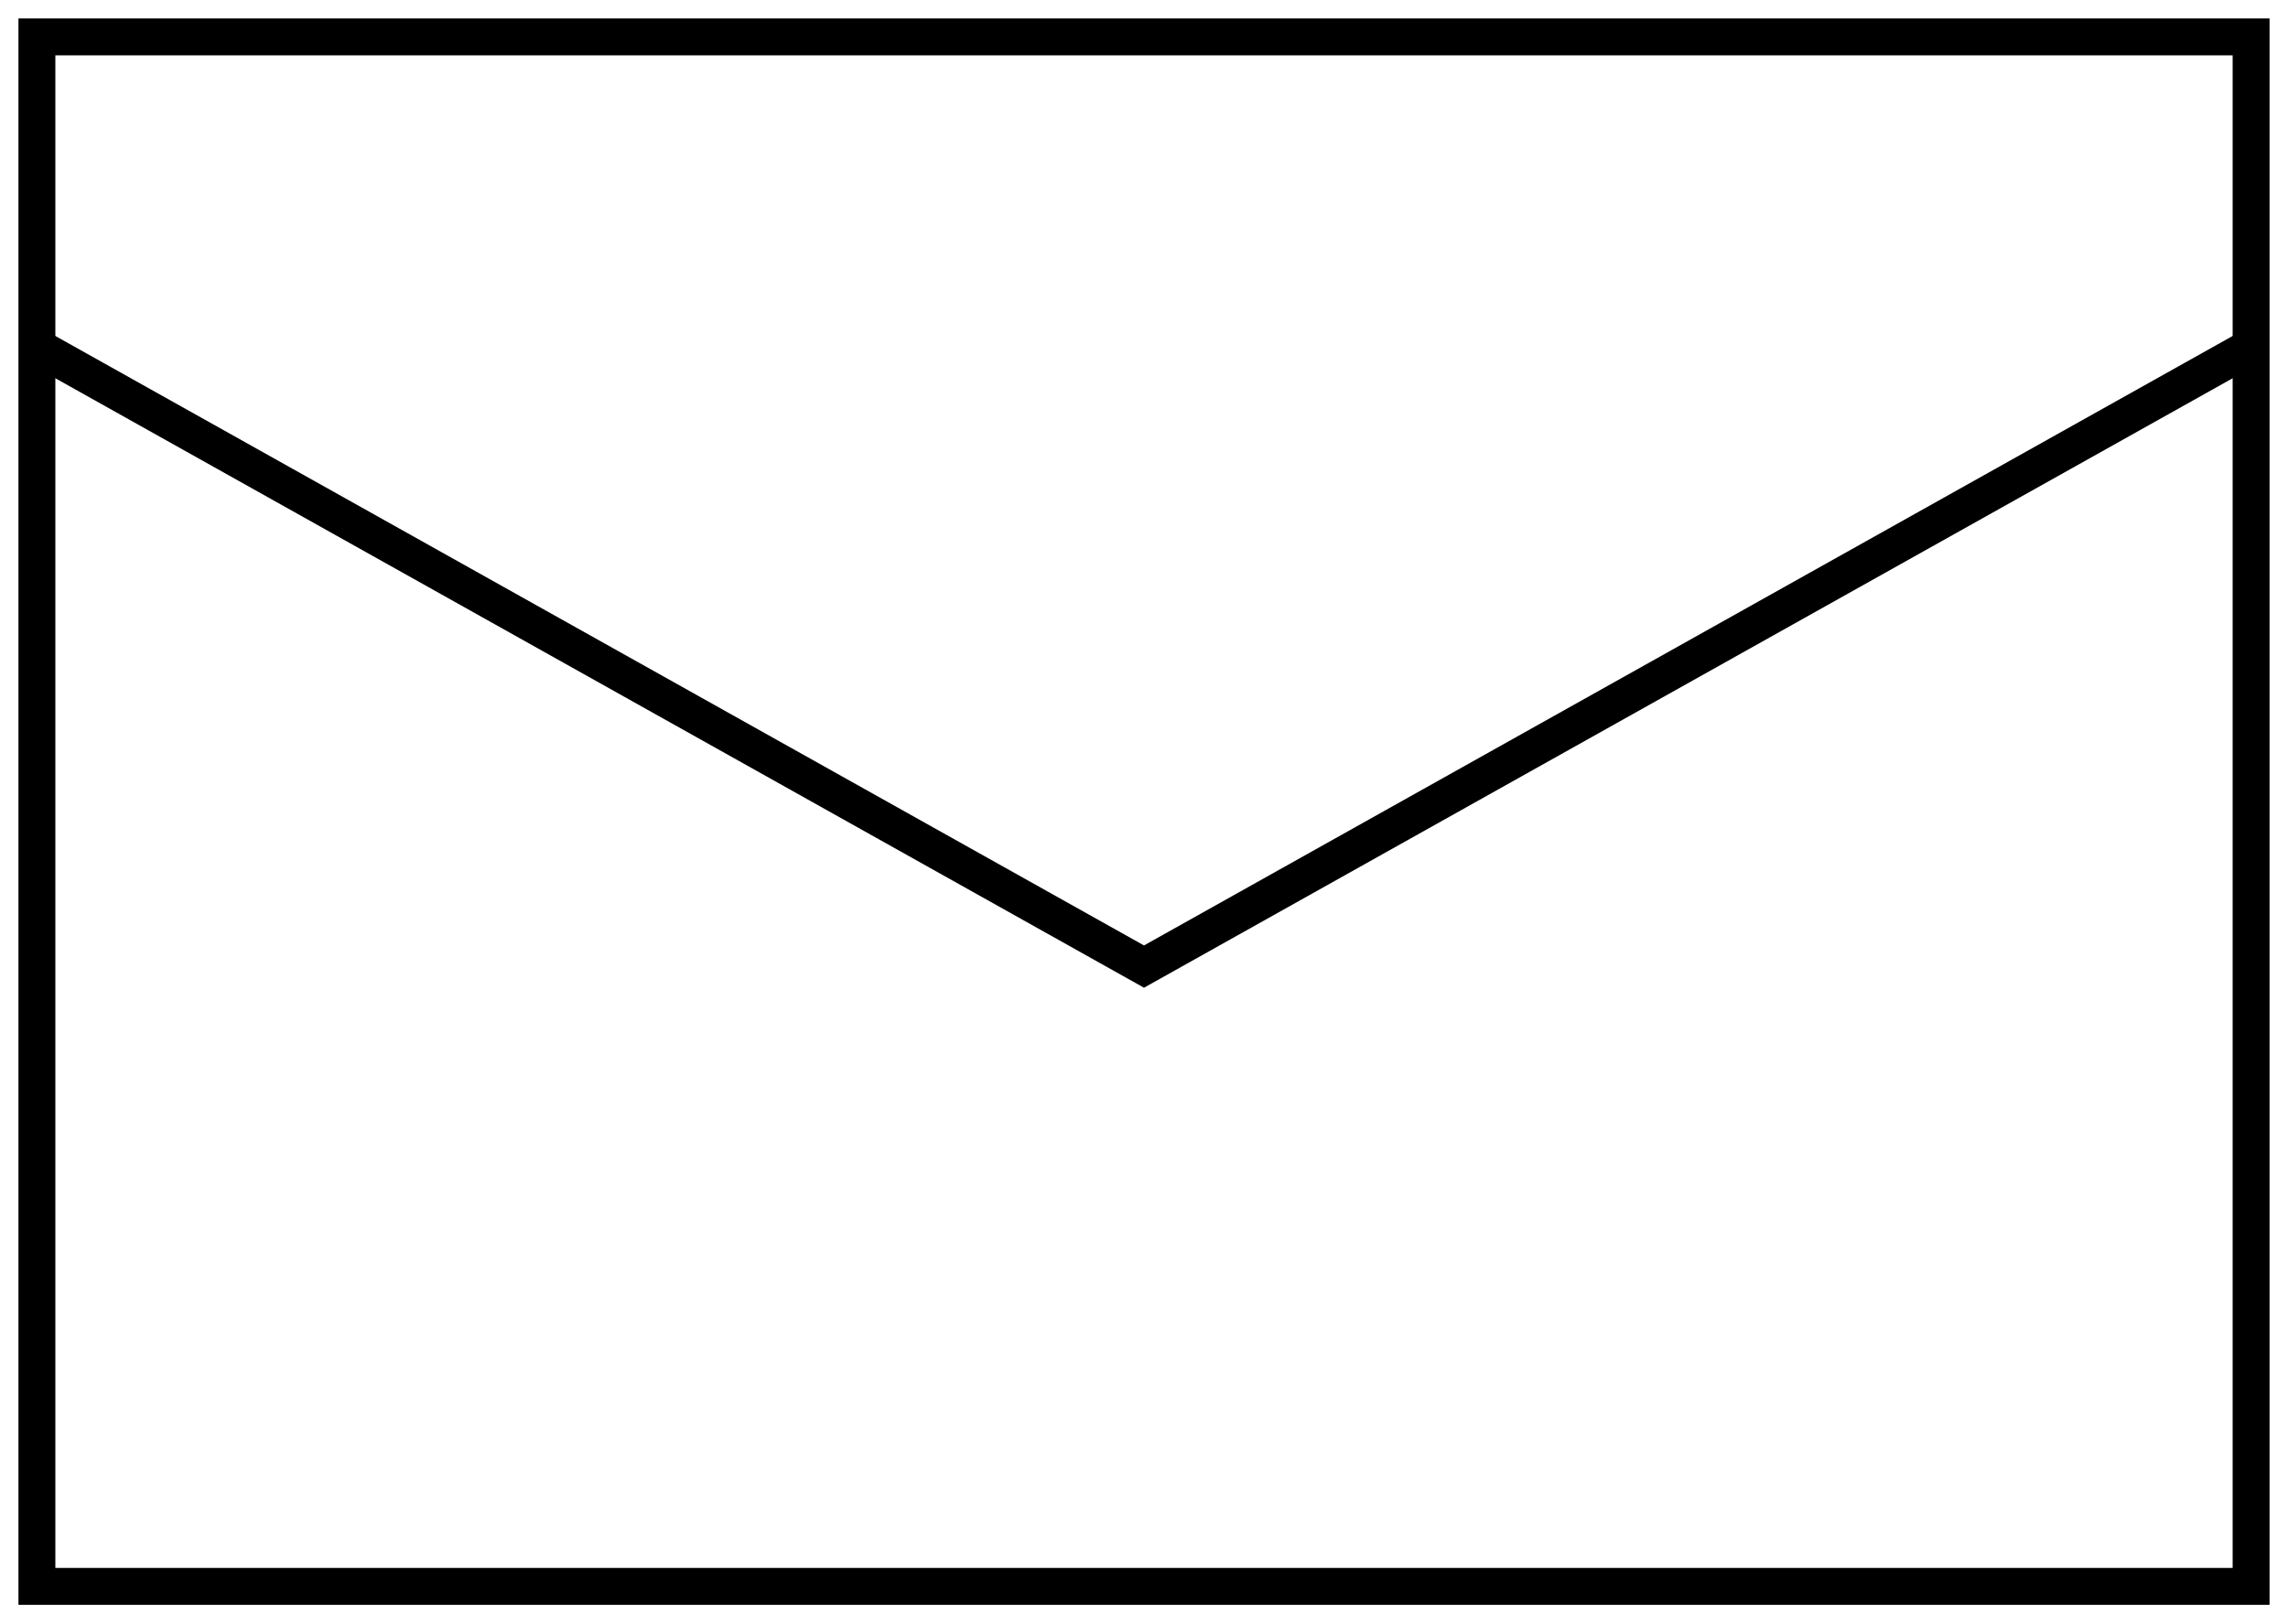
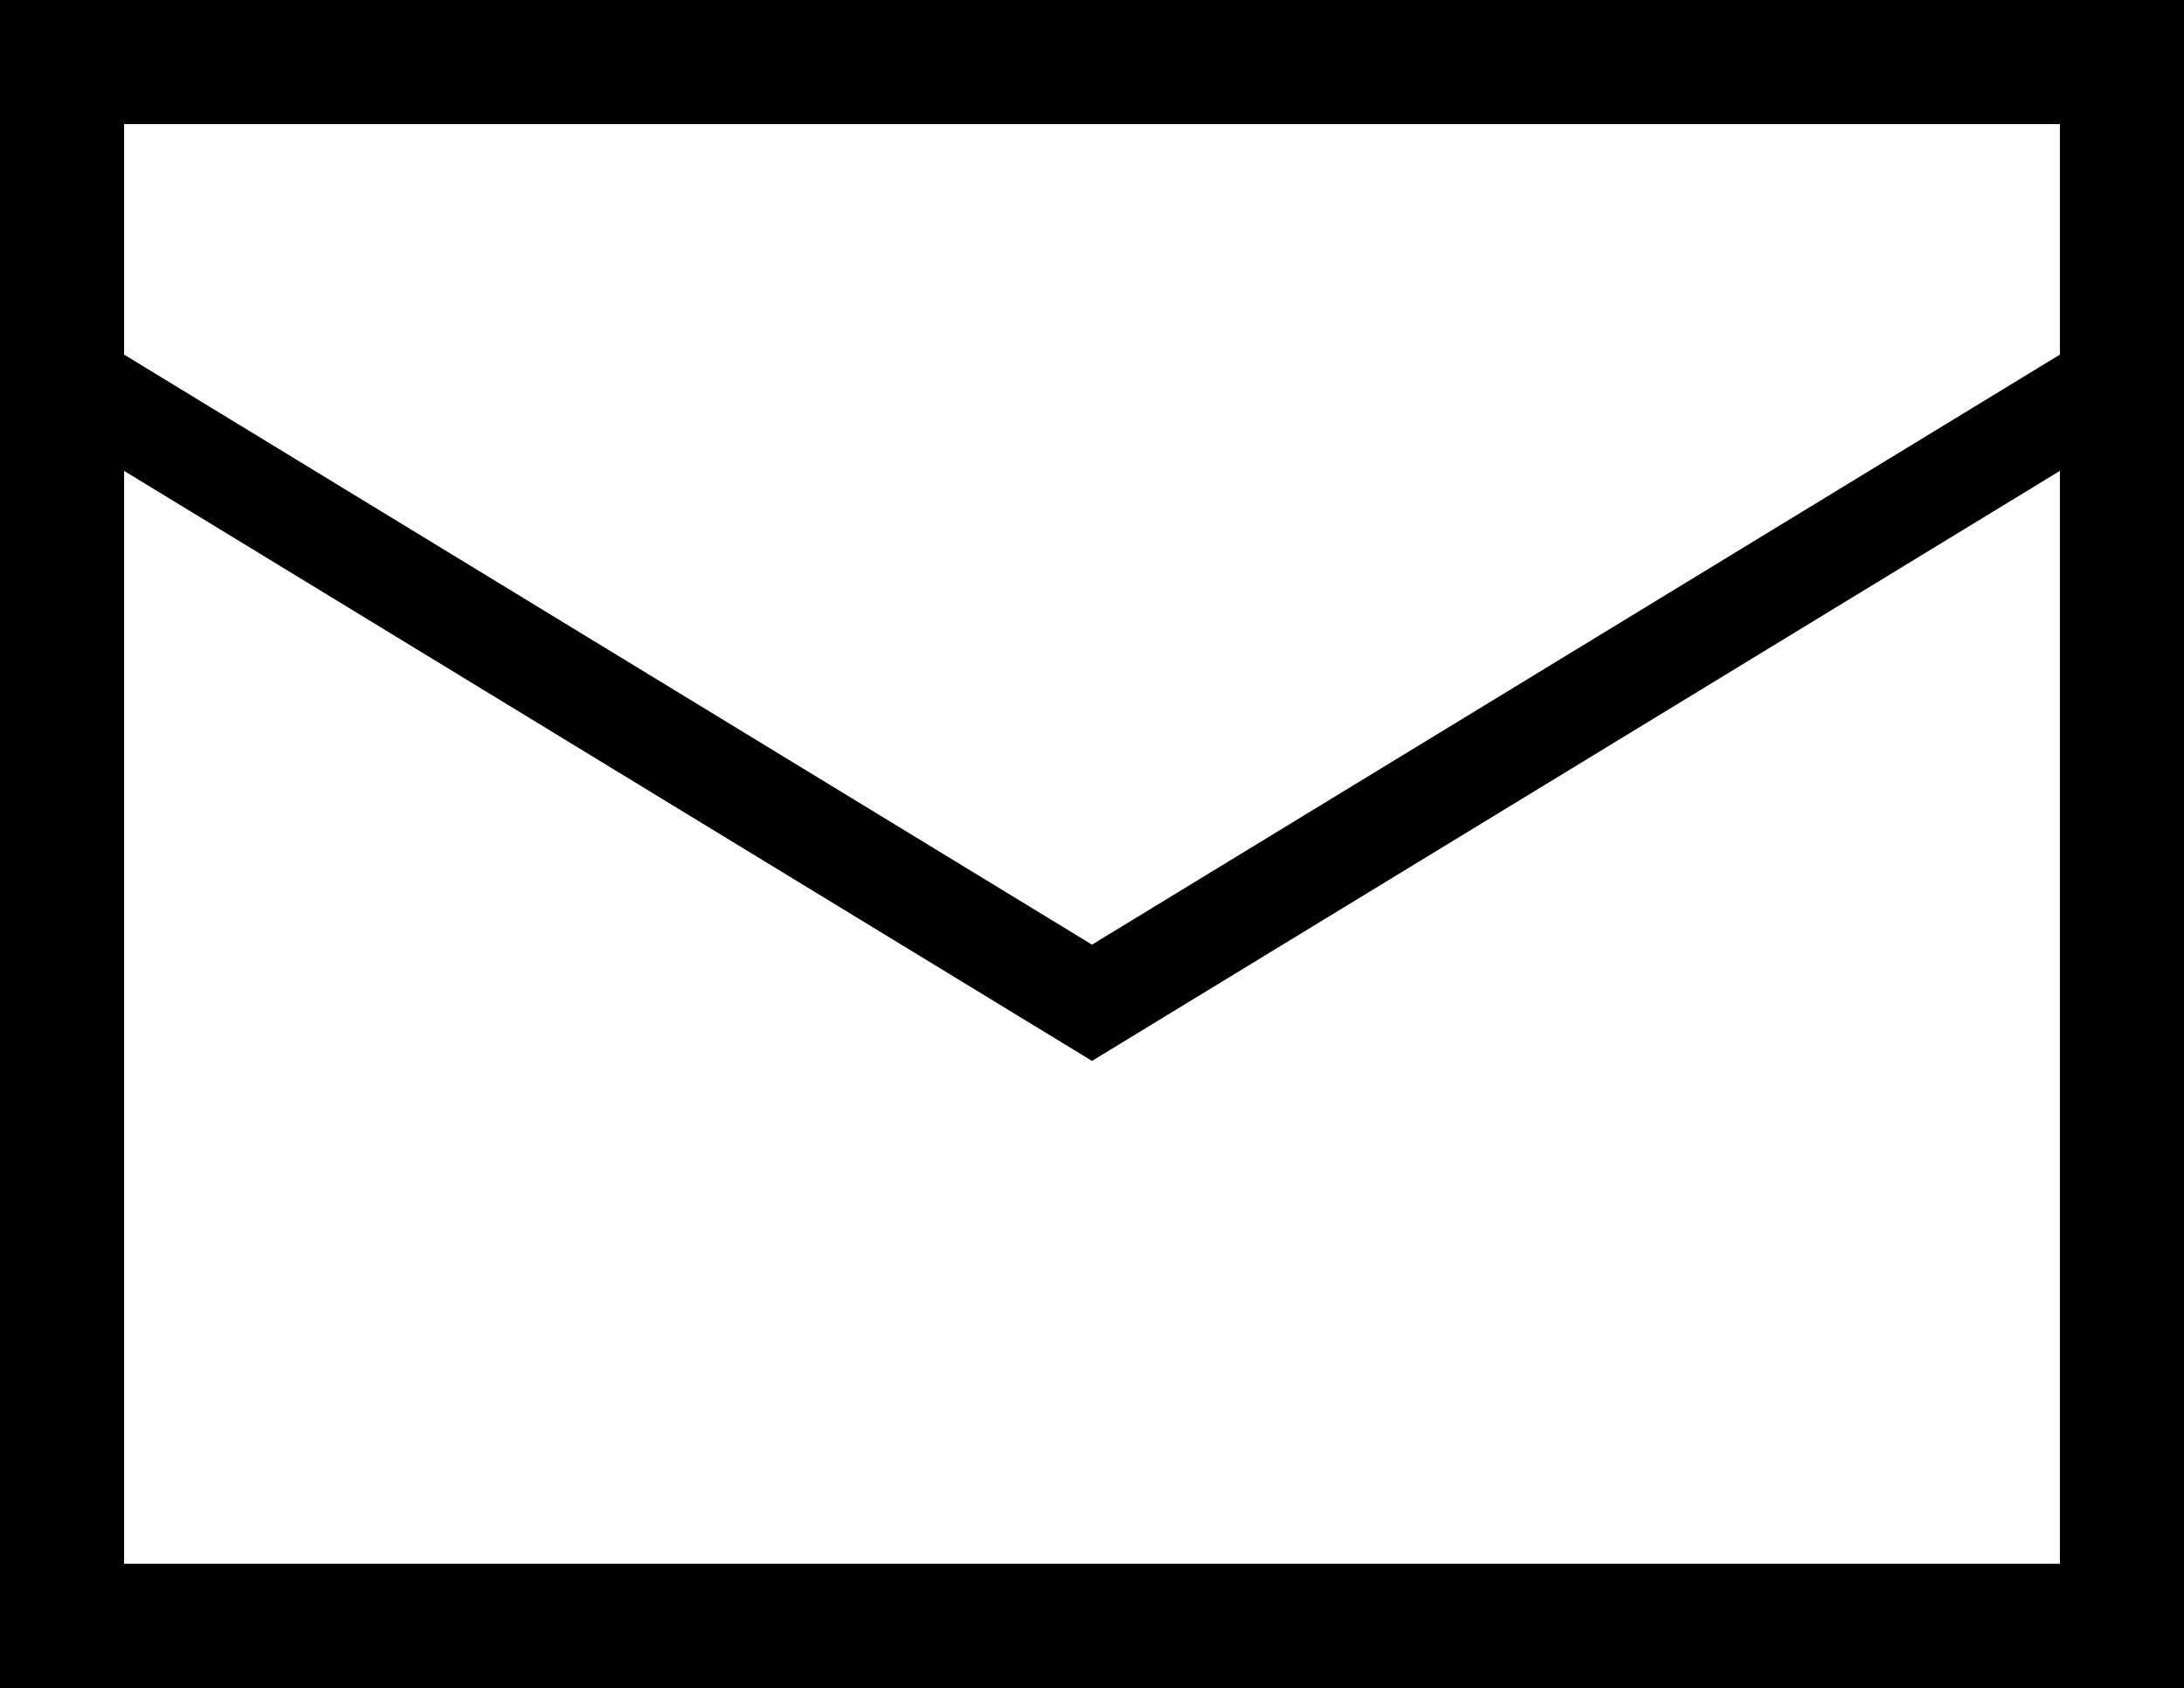
- <svg xmlns="http://www.w3.org/2000/svg" width="62" height="44" viewBox="0 0 62 44" fill="none">
-   <path d="M1 1H61V43H1V1Z" stroke="black" />
-   <path d="M61 9.4L31 26.2L1 9.4" stroke="black" />
+ <svg xmlns="http://www.w3.org/2000/svg" width="44" height="34" viewBox="0 0 44 34" fill="none">
+   <path d="M1 1H43V33H1V1Z" stroke="black" />
+   <path d="M43 7.4L22 20.2L1 7.4" stroke="black" stroke-width="2" />
+   <path d="M1 1V-0.5H-0.5V1H1ZM43 1H44.5V-0.5H43V1ZM43 33V34.5H44.5V33H43ZM1 33H-0.5V34.5H1V33ZM1 2.5H43V-0.5H1V2.5ZM41.5 1V33H44.5V1H41.5ZM43 31.5H1V34.5H43V31.5ZM2.5 33V1H-0.5V33H2.5Z" fill="black" />
</svg>
